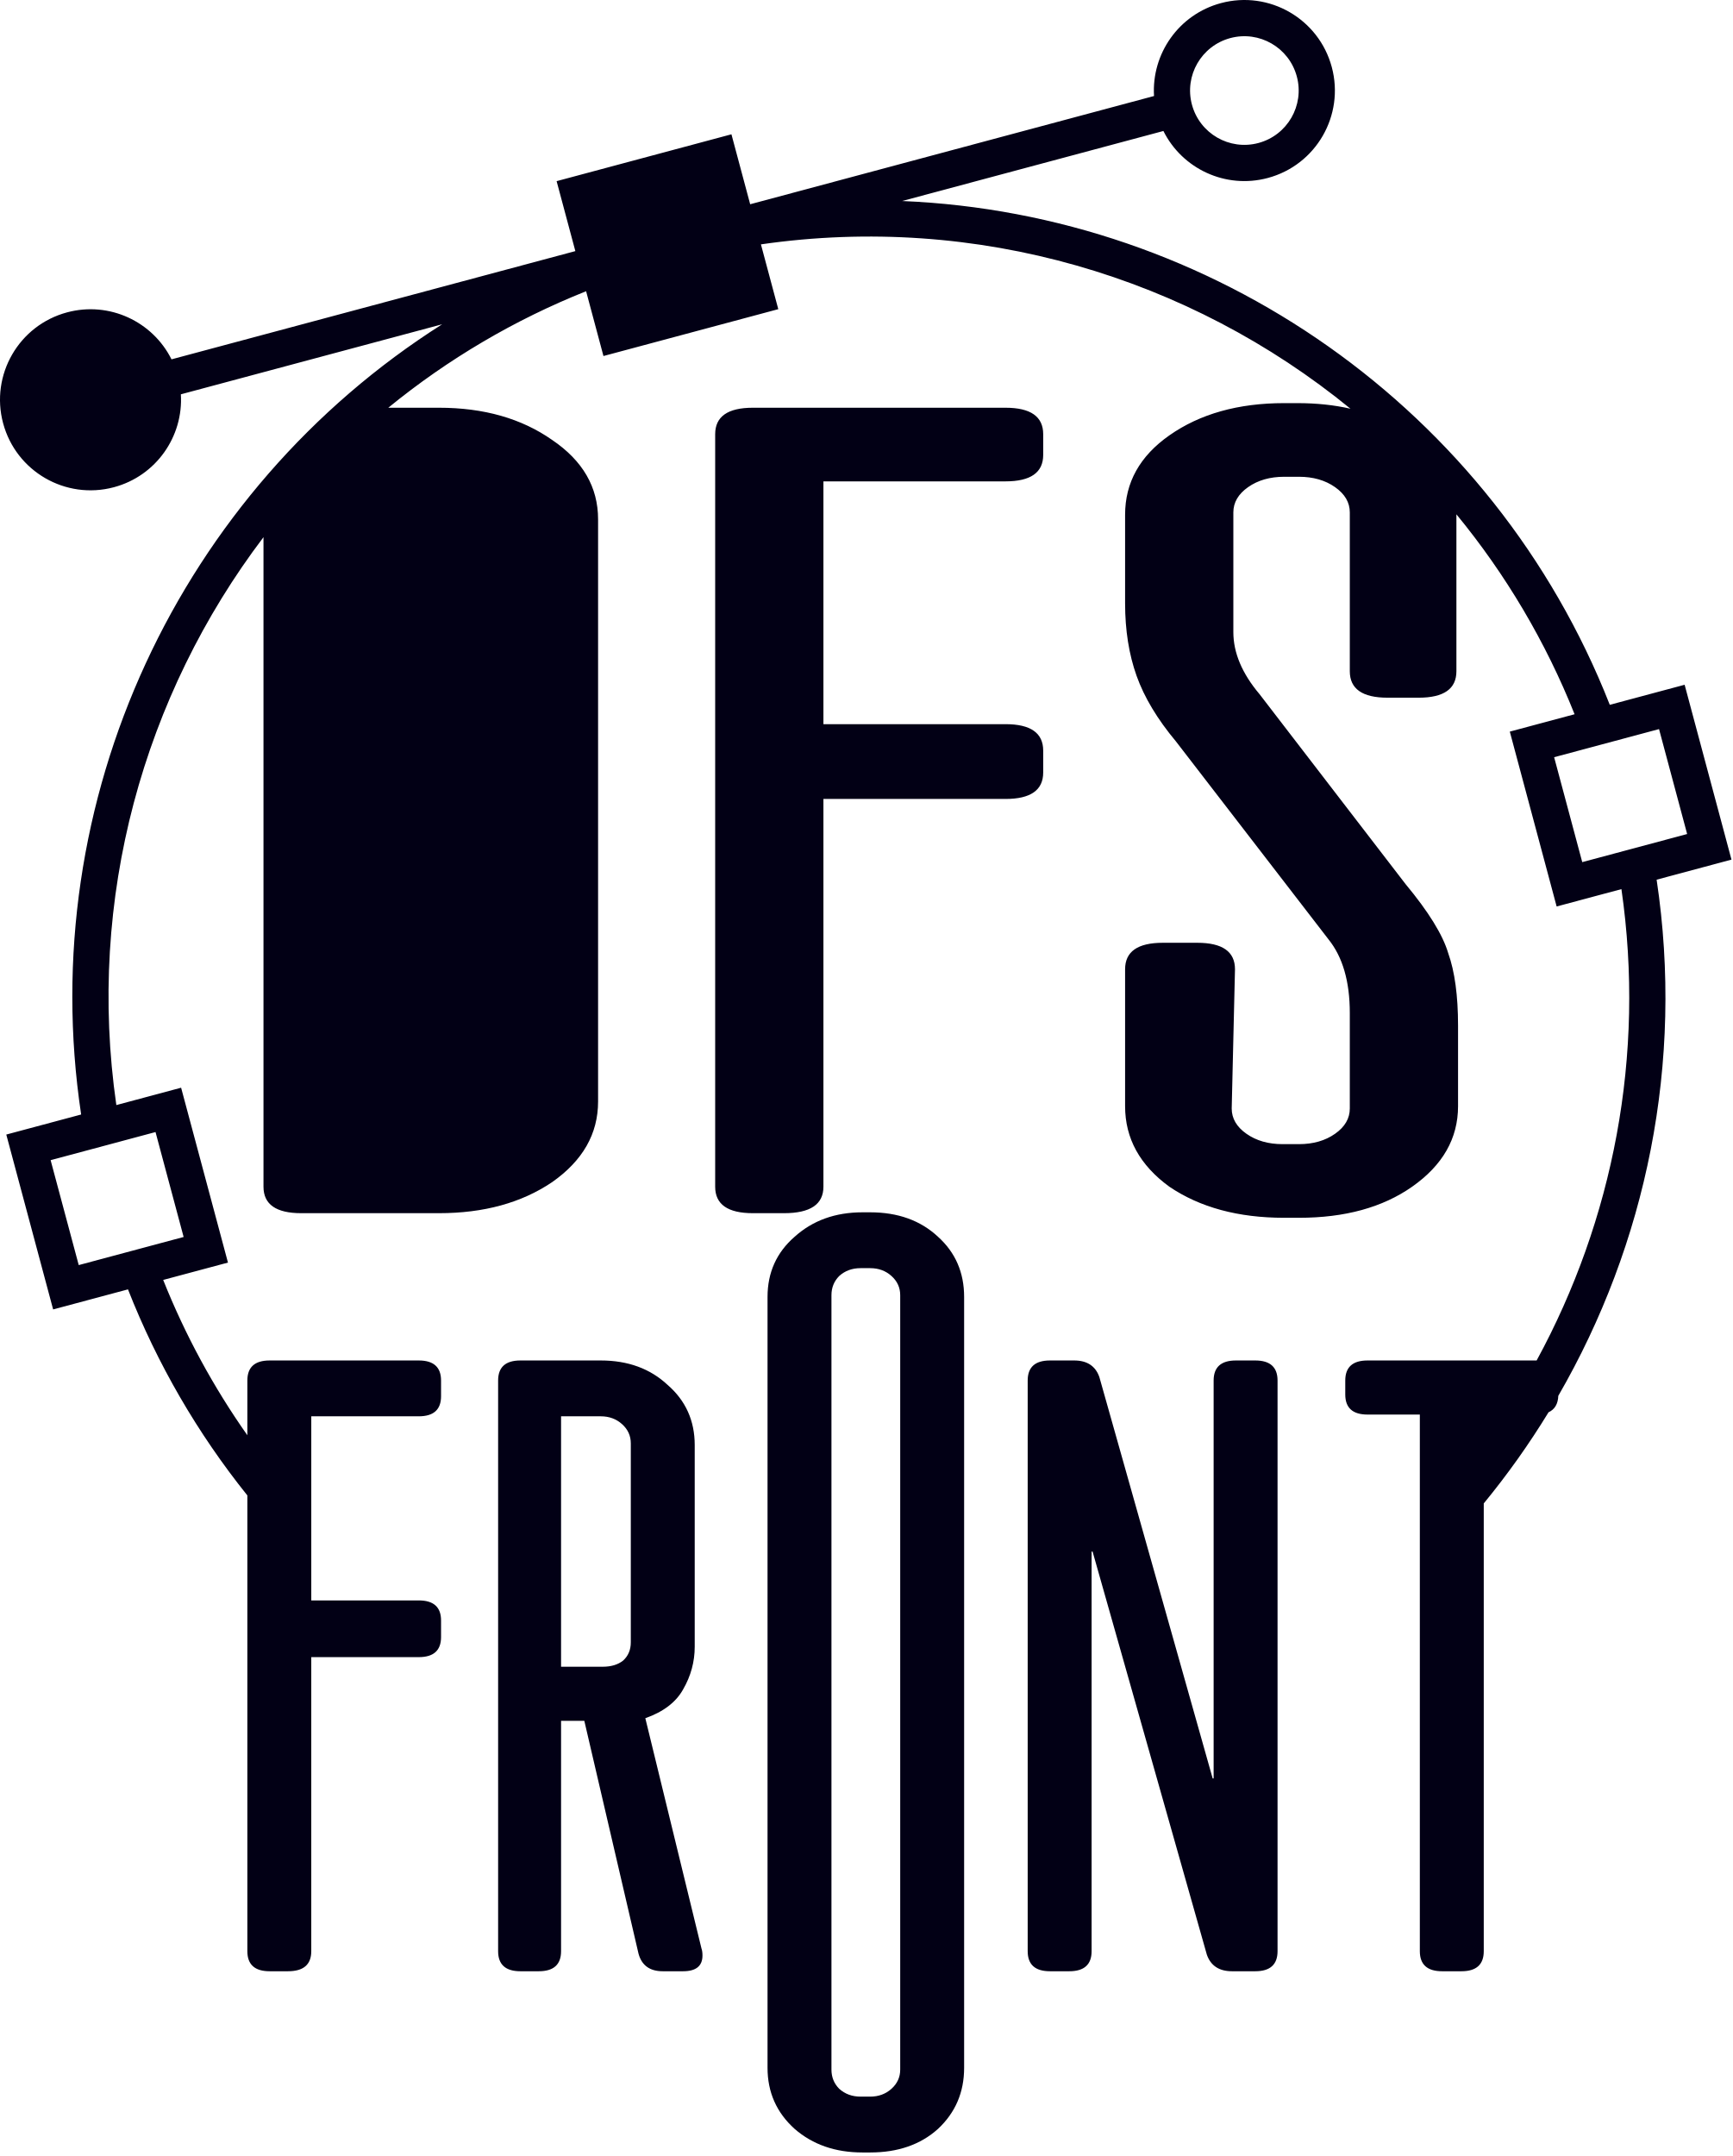
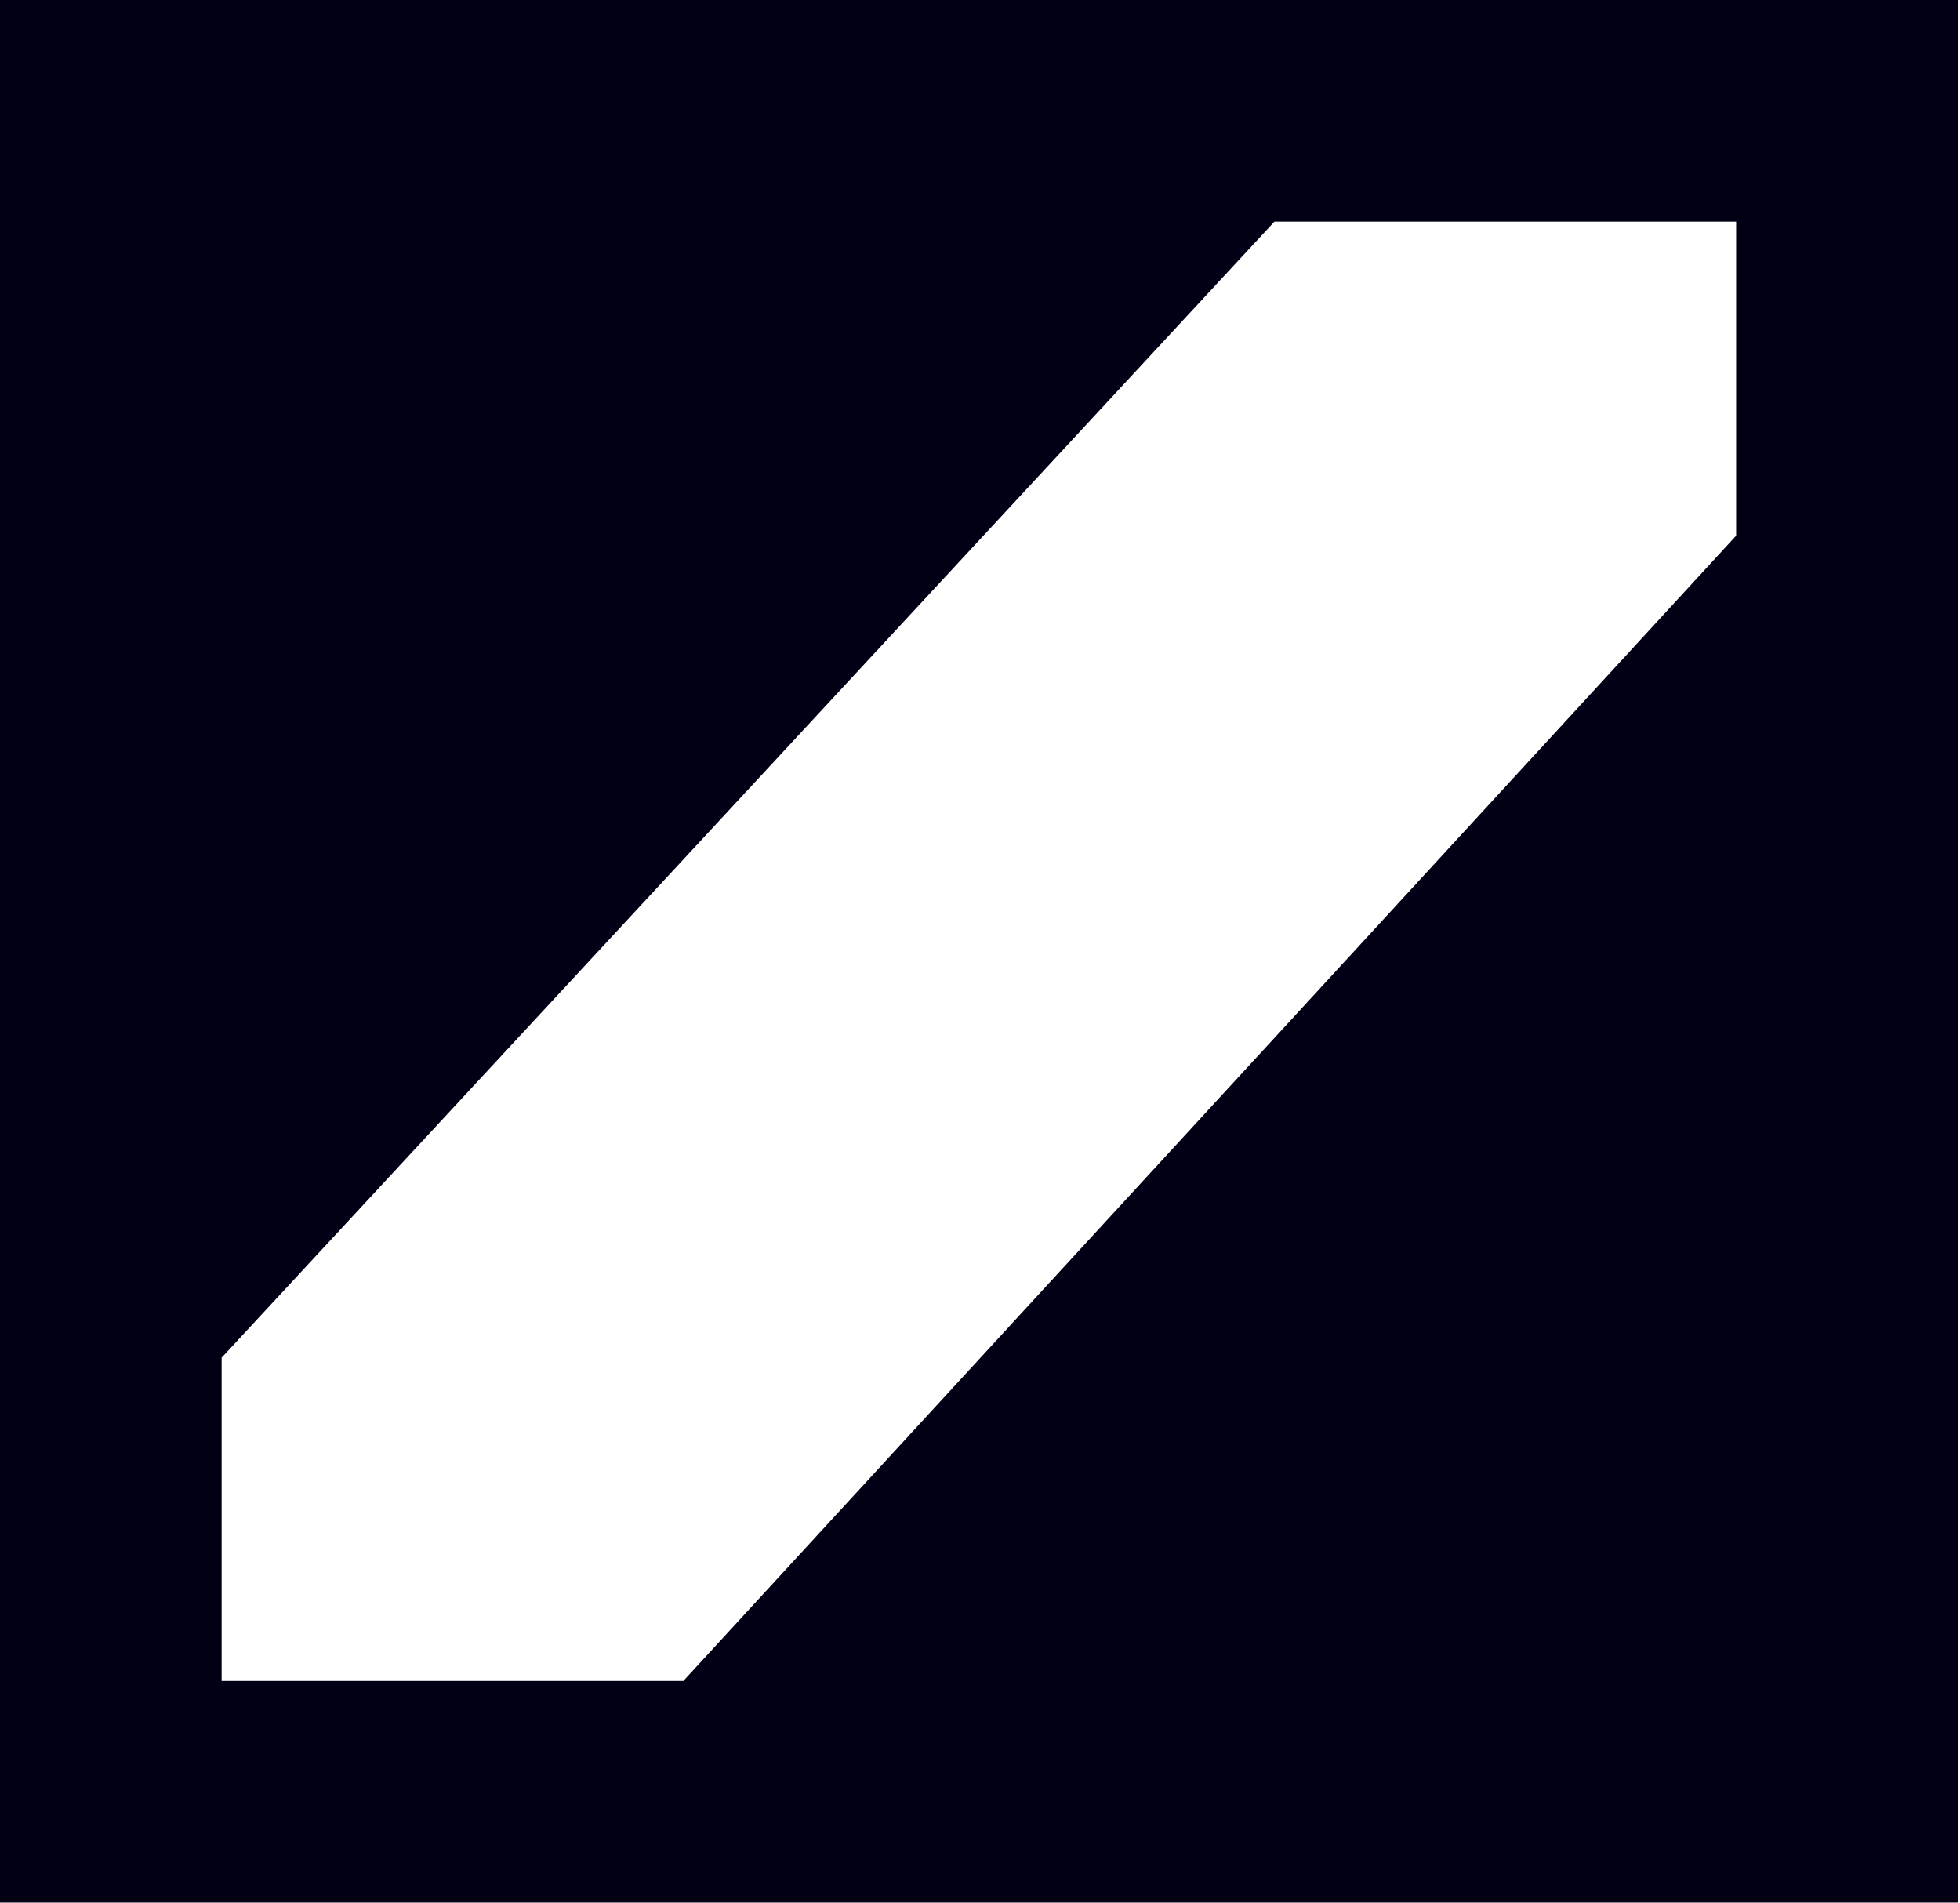
- <svg xmlns="http://www.w3.org/2000/svg" width="377" height="469" fill="none">
-   <path fill="#020015" fillRule="evenodd" d="m159.151 29.215-38.04 10.192 4.077 15.217-87.872 23.544C33.227 69.96 23.8 65.482 14.599 67.948 4.095 70.761-2.139 81.558.676 92.062c2.815 10.505 13.612 16.738 24.116 13.924 9.202-2.466 15.127-11.057 14.562-20.21l56.851-15.233C39.253 106.65 7.347 173.86 17.655 242.44l-16.287 4.364 10.193 38.039 16.286-4.363a172.132 172.132 0 0 0 25.974 44.824v99.141c0 2.91 1.615 4.365 4.846 4.365h4.004c3.372 0 5.057-1.455 5.057-4.365V360.48H91.12c3.231 0 4.847-1.455 4.847-4.365v-3.607c0-2.91-1.616-4.365-4.847-4.365H67.73v-40.05h23.39c3.231 0 4.847-1.455 4.847-4.365v-3.417c0-2.91-1.616-4.365-4.847-4.365H58.667c-3.23 0-4.846 1.455-4.846 4.365v11.898a164.344 164.344 0 0 1-18.314-33.781l14.094-3.776-10.193-38.04-14.094 3.777c-6.5-44.911 5.937-89.146 32.017-123.535V258.15c0 3.838 2.736 5.757 8.208 5.757h29.978c9.754 0 17.962-2.252 24.624-6.758 6.662-4.672 9.993-10.513 9.993-17.521V112.974c0-7.008-3.331-12.765-9.993-17.271-6.662-4.672-14.87-7.008-24.624-7.008h-11.03a164.284 164.284 0 0 1 43.04-25.344l3.777 14.096 38.04-10.193-3.777-14.095c47.004-6.803 93.267 7.138 128.277 35.752-3.546-.812-7.401-1.218-11.567-1.218h-2.855c-9.992 0-18.32 2.337-24.981 7.009-6.424 4.505-9.636 10.262-9.636 17.271v19.273c0 5.841.833 11.097 2.498 15.769 1.666 4.673 4.521 9.429 8.565 14.268l33.19 43.052c3.093 3.838 4.639 9.178 4.639 16.019v20.776c0 2.169-1.071 4.005-3.212 5.506-2.141 1.502-4.758 2.253-7.851 2.253h-3.569c-3.093 0-5.71-.751-7.851-2.253-2.141-1.501-3.212-3.337-3.212-5.506l.714-30.287c0-3.838-2.736-5.757-8.208-5.757h-7.495c-5.472 0-8.208 1.919-8.208 5.757v29.786c0 7.009 3.212 12.849 9.636 17.521 6.661 4.506 14.989 6.759 24.981 6.759h3.212c9.992 0 18.201-2.253 24.624-6.759 6.662-4.672 9.993-10.512 9.993-17.521v-17.521c0-6.508-.714-11.764-2.141-15.769-1.19-4.005-4.283-9.011-9.279-15.019l-31.762-41.3c-3.807-4.505-5.71-9.011-5.71-13.516v-26.032c0-2.169 1.071-4.005 3.212-5.506 2.141-1.502 4.758-2.253 7.851-2.253h3.212c3.093 0 5.71.751 7.851 2.253 2.141 1.501 3.212 3.337 3.212 5.506v34.542c0 3.838 2.736 5.757 8.208 5.757h6.781c5.472 0 8.208-1.919 8.208-5.757v-34.131a164.296 164.296 0 0 1 25.712 43.489l-14.094 3.777 10.192 38.039 14.095-3.777c5.243 36.222-1.832 72.004-18.449 102.535h-36.793c-3.231 0-4.847 1.455-4.847 4.365v3.037c0 2.911 1.616 4.366 4.847 4.366h11.379v116.732c0 2.91 1.616 4.365 4.847 4.365h4.214c3.231 0 4.847-1.455 4.847-4.365v-97.402a174.17 174.17 0 0 0 14.093-19.825c1.349-.617 2.058-1.81 2.127-3.58 19.129-33.081 27.381-72.449 21.395-112.28l16.285-4.364-10.193-38.039-16.286 4.364C324.9 88.774 263.663 46.521 196.286 43.727l56.853-15.233c4.089 8.21 13.515 12.687 22.717 10.221 10.504-2.814 16.738-13.611 13.923-24.116C286.964 4.095 276.167-2.139 265.663.676c-9.202 2.465-15.127 11.056-14.563 20.21l-87.872 23.545-4.077-15.216Zm168.151 278.499h-4.458v6.455a166.266 166.266 0 0 0 4.458-6.455ZM155.723 46.852l-.103-.383-2.039-7.608-22.823 6.116 4.184 15.617 1.931 7.206 22.824-6.115-1.931-7.207-.107-.4-1.936-7.226Zm189.641 115.935v.001l7.626-2.044 7.992-2.142 6.116 22.824-22.824 6.115-6.116-22.823 7.206-1.931ZM19.007 250.233v.001l7.627-2.044v-.001l7.205-1.93 6.116 22.823-22.824 6.116-6.116-22.824 7.992-2.141ZM282.17 16.637c1.689 6.303-2.051 12.781-8.354 14.47-6.303 1.689-12.781-2.052-14.47-8.354-1.689-6.303 2.052-12.78 8.354-14.47 6.303-1.688 12.781 2.052 14.47 8.354ZM22.754 98.38c6.302-1.689 10.043-8.167 8.354-14.47-1.69-6.302-8.167-10.043-14.47-8.354-6.303 1.689-10.043 8.167-8.354 14.47 1.689 6.302 8.167 10.042 14.47 8.354ZM95.16 247.888c3.093 0 5.71-.751 7.851-2.253 2.141-1.502 3.212-3.337 3.212-5.507V112.473c0-2.169-1.071-4.004-3.212-5.506-2.141-1.502-4.758-2.253-7.851-2.253H80.885v143.174H95.16Zm68.659 16.019c-5.472 0-8.208-1.919-8.208-5.757V94.452c0-3.838 2.736-5.757 8.208-5.757h54.959c5.472 0 8.208 1.919 8.208 5.757v4.505c0 3.838-2.736 5.757-8.208 5.757h-39.613v52.814h39.613c5.472 0 8.208 1.919 8.208 5.757v4.756c0 3.838-2.736 5.757-8.208 5.757h-39.613v84.352c0 3.838-2.855 5.757-8.565 5.757h-6.781Zm9.085 199.2c3.934 3.417 8.85 5.125 14.751 5.125h1.686c6.04 0 10.957-1.708 14.75-5.125 3.794-3.543 5.69-7.972 5.69-13.287V282.128c0-5.314-1.896-9.68-5.69-13.097-3.793-3.543-8.71-5.314-14.75-5.314h-1.686c-5.901 0-10.817 1.771-14.751 5.314-3.934 3.417-5.9 7.783-5.9 13.097V449.82c0 5.315 1.966 9.744 5.9 13.287Zm21.073-8.731c-1.265 1.139-2.81 1.708-4.636 1.708h-2.108c-1.826 0-3.371-.569-4.636-1.708-1.124-1.139-1.685-2.531-1.685-4.176V281.749c0-1.645.561-3.037 1.685-4.176 1.265-1.139 2.81-1.708 4.636-1.708h2.108c1.826 0 3.371.569 4.636 1.708 1.264 1.139 1.896 2.531 1.896 4.176V450.2c0 1.645-.632 3.037-1.896 4.176Zm-80.746-25.565c-3.232 0-4.847-1.455-4.847-4.365V300.311c0-2.91 1.615-4.365 4.847-4.365h17.49c5.9 0 10.747 1.771 14.54 5.314 3.934 3.417 5.9 7.782 5.9 13.097v43.846c0 3.29-.843 6.39-2.528 9.3-1.546 2.784-4.285 4.872-8.219 6.264l12.222 50.109c.141.38.211.886.211 1.519 0 2.277-1.405 3.416-4.214 3.416h-4.426c-2.809 0-4.565-1.265-5.268-3.796l-11.8-50.679h-5.058v50.11c0 2.91-1.615 4.365-4.847 4.365h-4.003Zm17.911-66.243c1.827 0 3.302-.443 4.426-1.328 1.123-1.013 1.685-2.341 1.685-3.986v-43.277c0-1.645-.632-3.037-1.896-4.175-1.265-1.139-2.81-1.709-4.636-1.709h-8.64v54.475h9.061Zm97.315 66.243c-3.231 0-4.847-1.455-4.847-4.365V300.311c0-2.91 1.616-4.365 4.847-4.365h5.268c2.809 0 4.636 1.202 5.479 3.606l24.655 87.312h.21v-86.553c0-2.91 1.616-4.365 4.847-4.365h4.215c3.231 0 4.846 1.455 4.846 4.365v124.135c0 2.91-1.615 4.365-4.846 4.365h-5.058c-2.809 0-4.636-1.202-5.479-3.606l-24.865-87.691h-.211v86.932c0 2.91-1.616 4.365-4.847 4.365h-4.214Z" clipRule="evenodd" />
+ <svg xmlns="http://www.w3.org/2000/svg" width="340" height="330" viewBox="0 0 340 330" fill="none">
+   <path fillRule="evenodd" clipRule="evenodd" d="M339.612 330L0 330L-2.88495e-05 3.05176e-05L339.612 8.27788e-07L339.612 330ZM38.447 291.553L118.544 291.553L301.165 92.913L301.165 38.447L221.068 38.447L38.447 235.485L38.447 291.553ZM301.165 291.553L179.417 291.553L301.165 160.194L301.165 291.553ZM38.447 169.806L38.447 38.447L160.194 38.447L38.447 169.806Z" fill="#020015" />
</svg>
